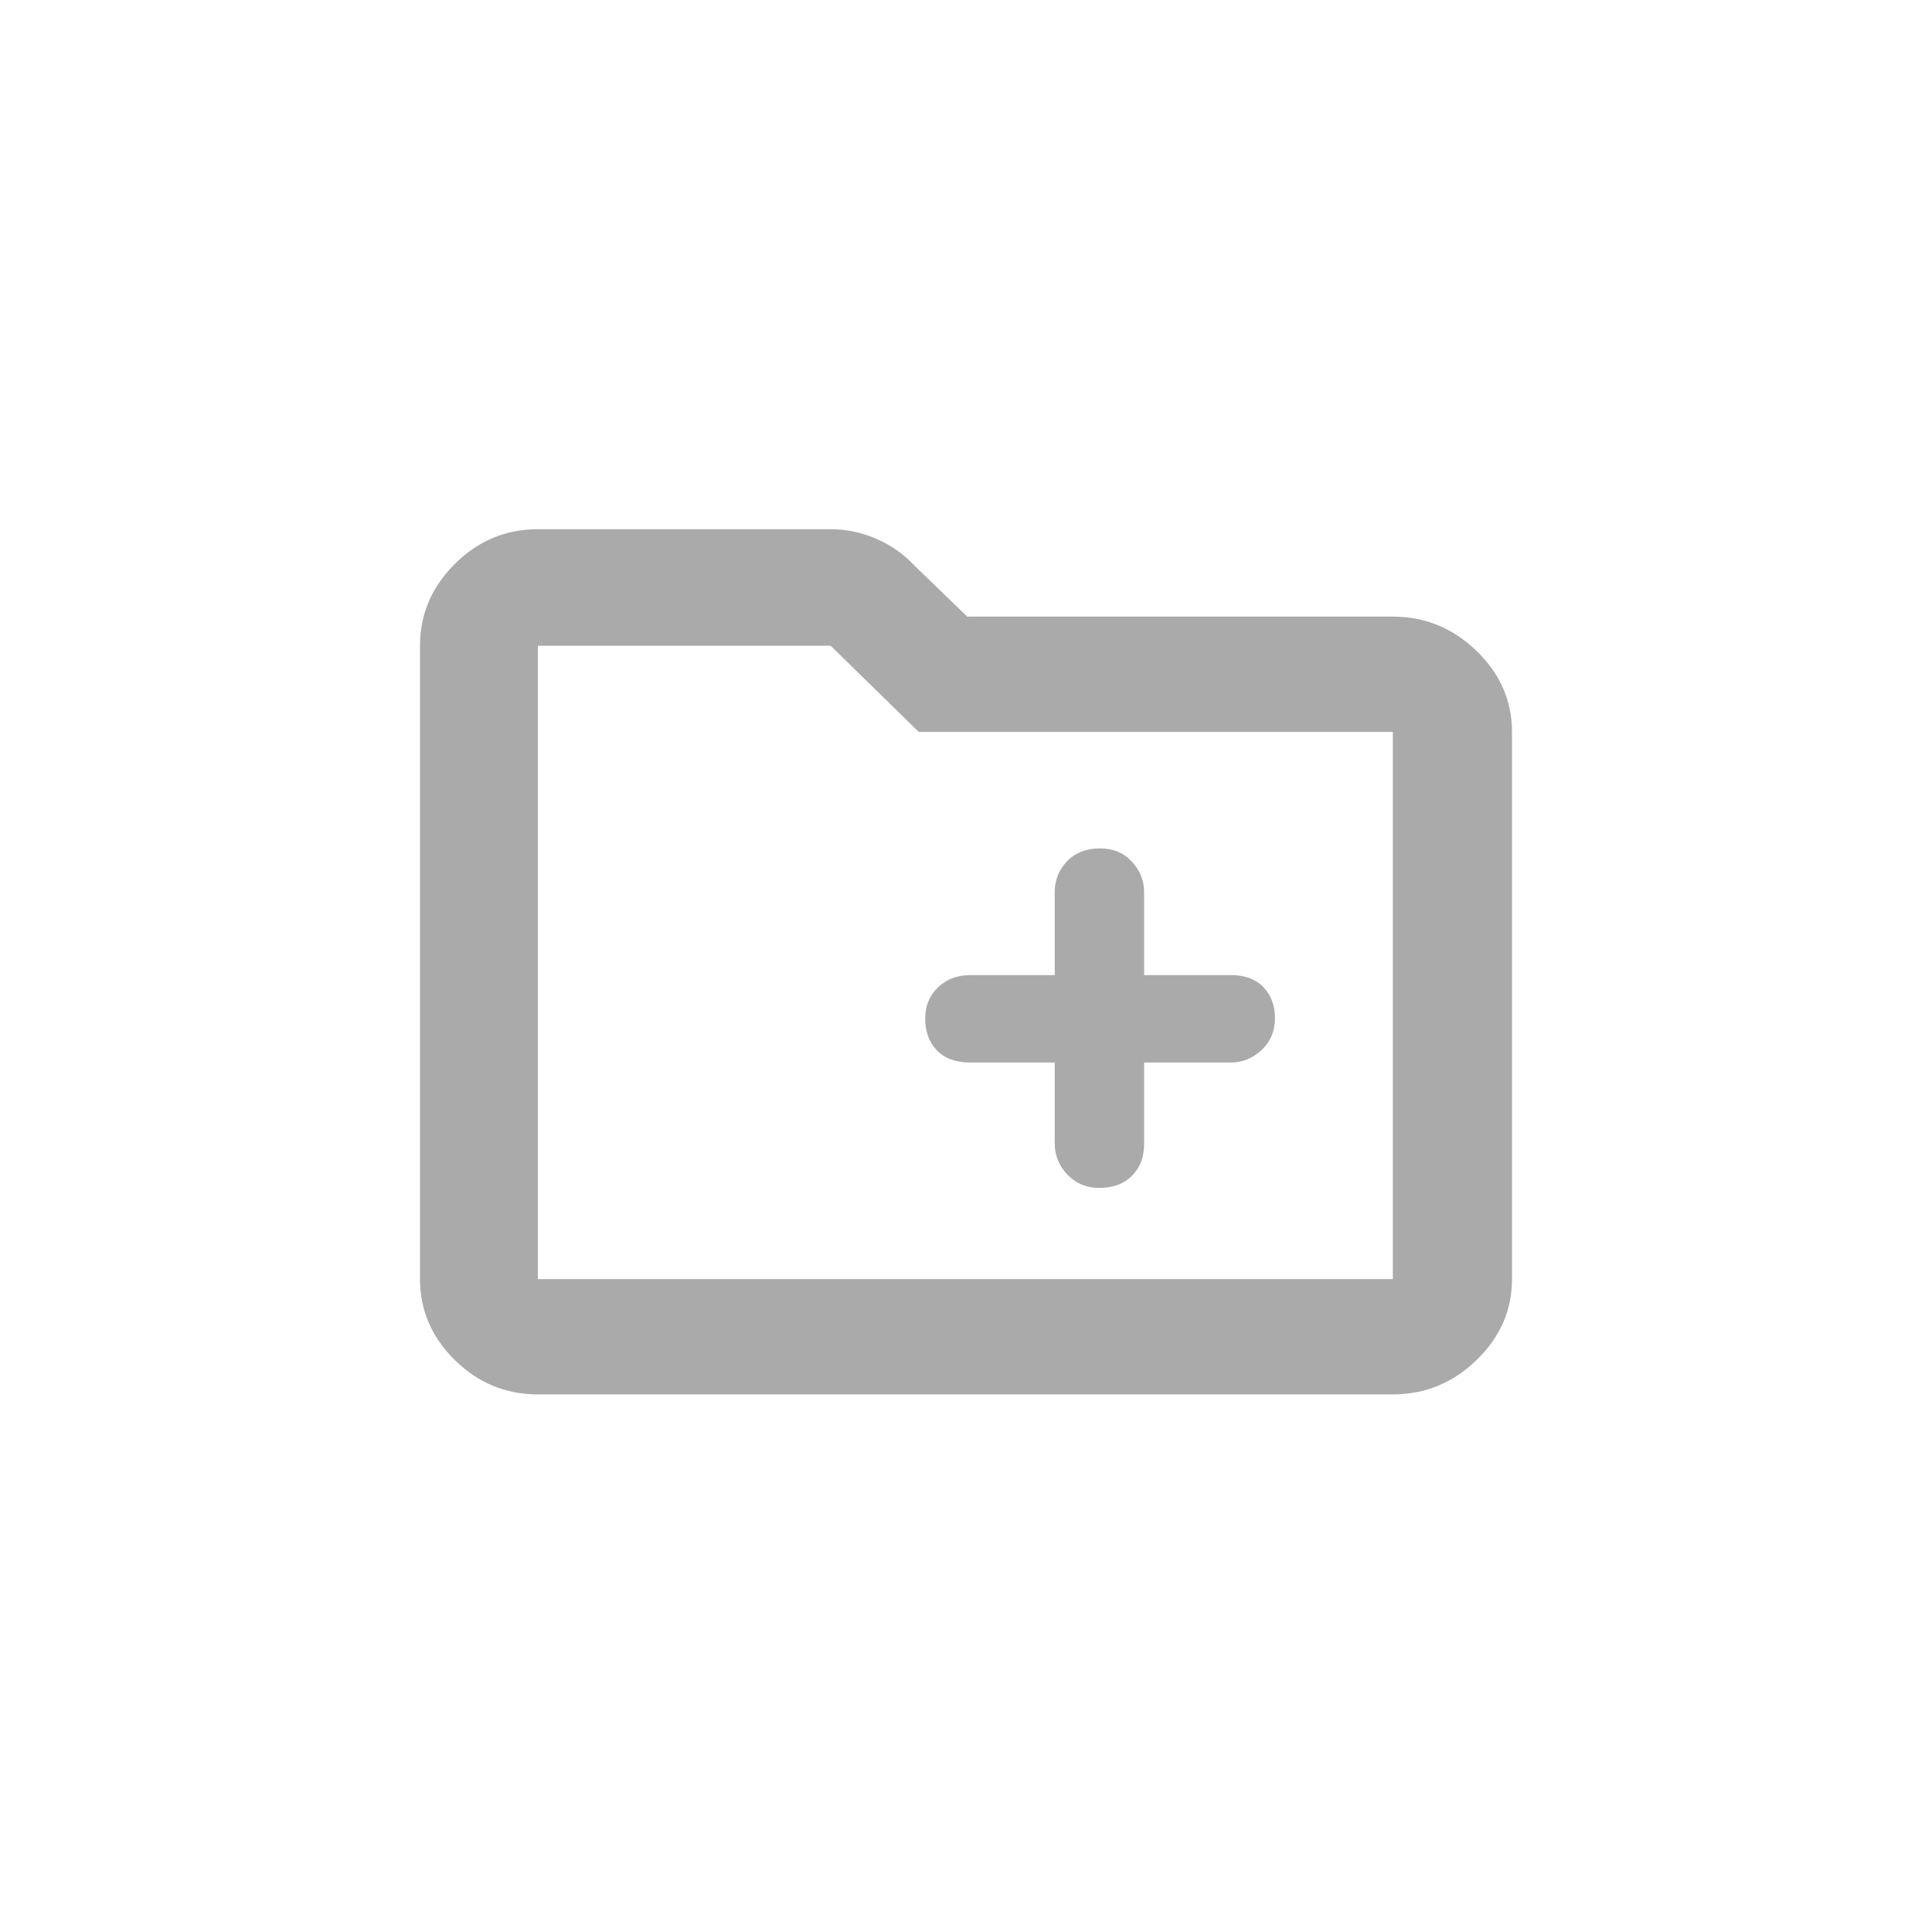
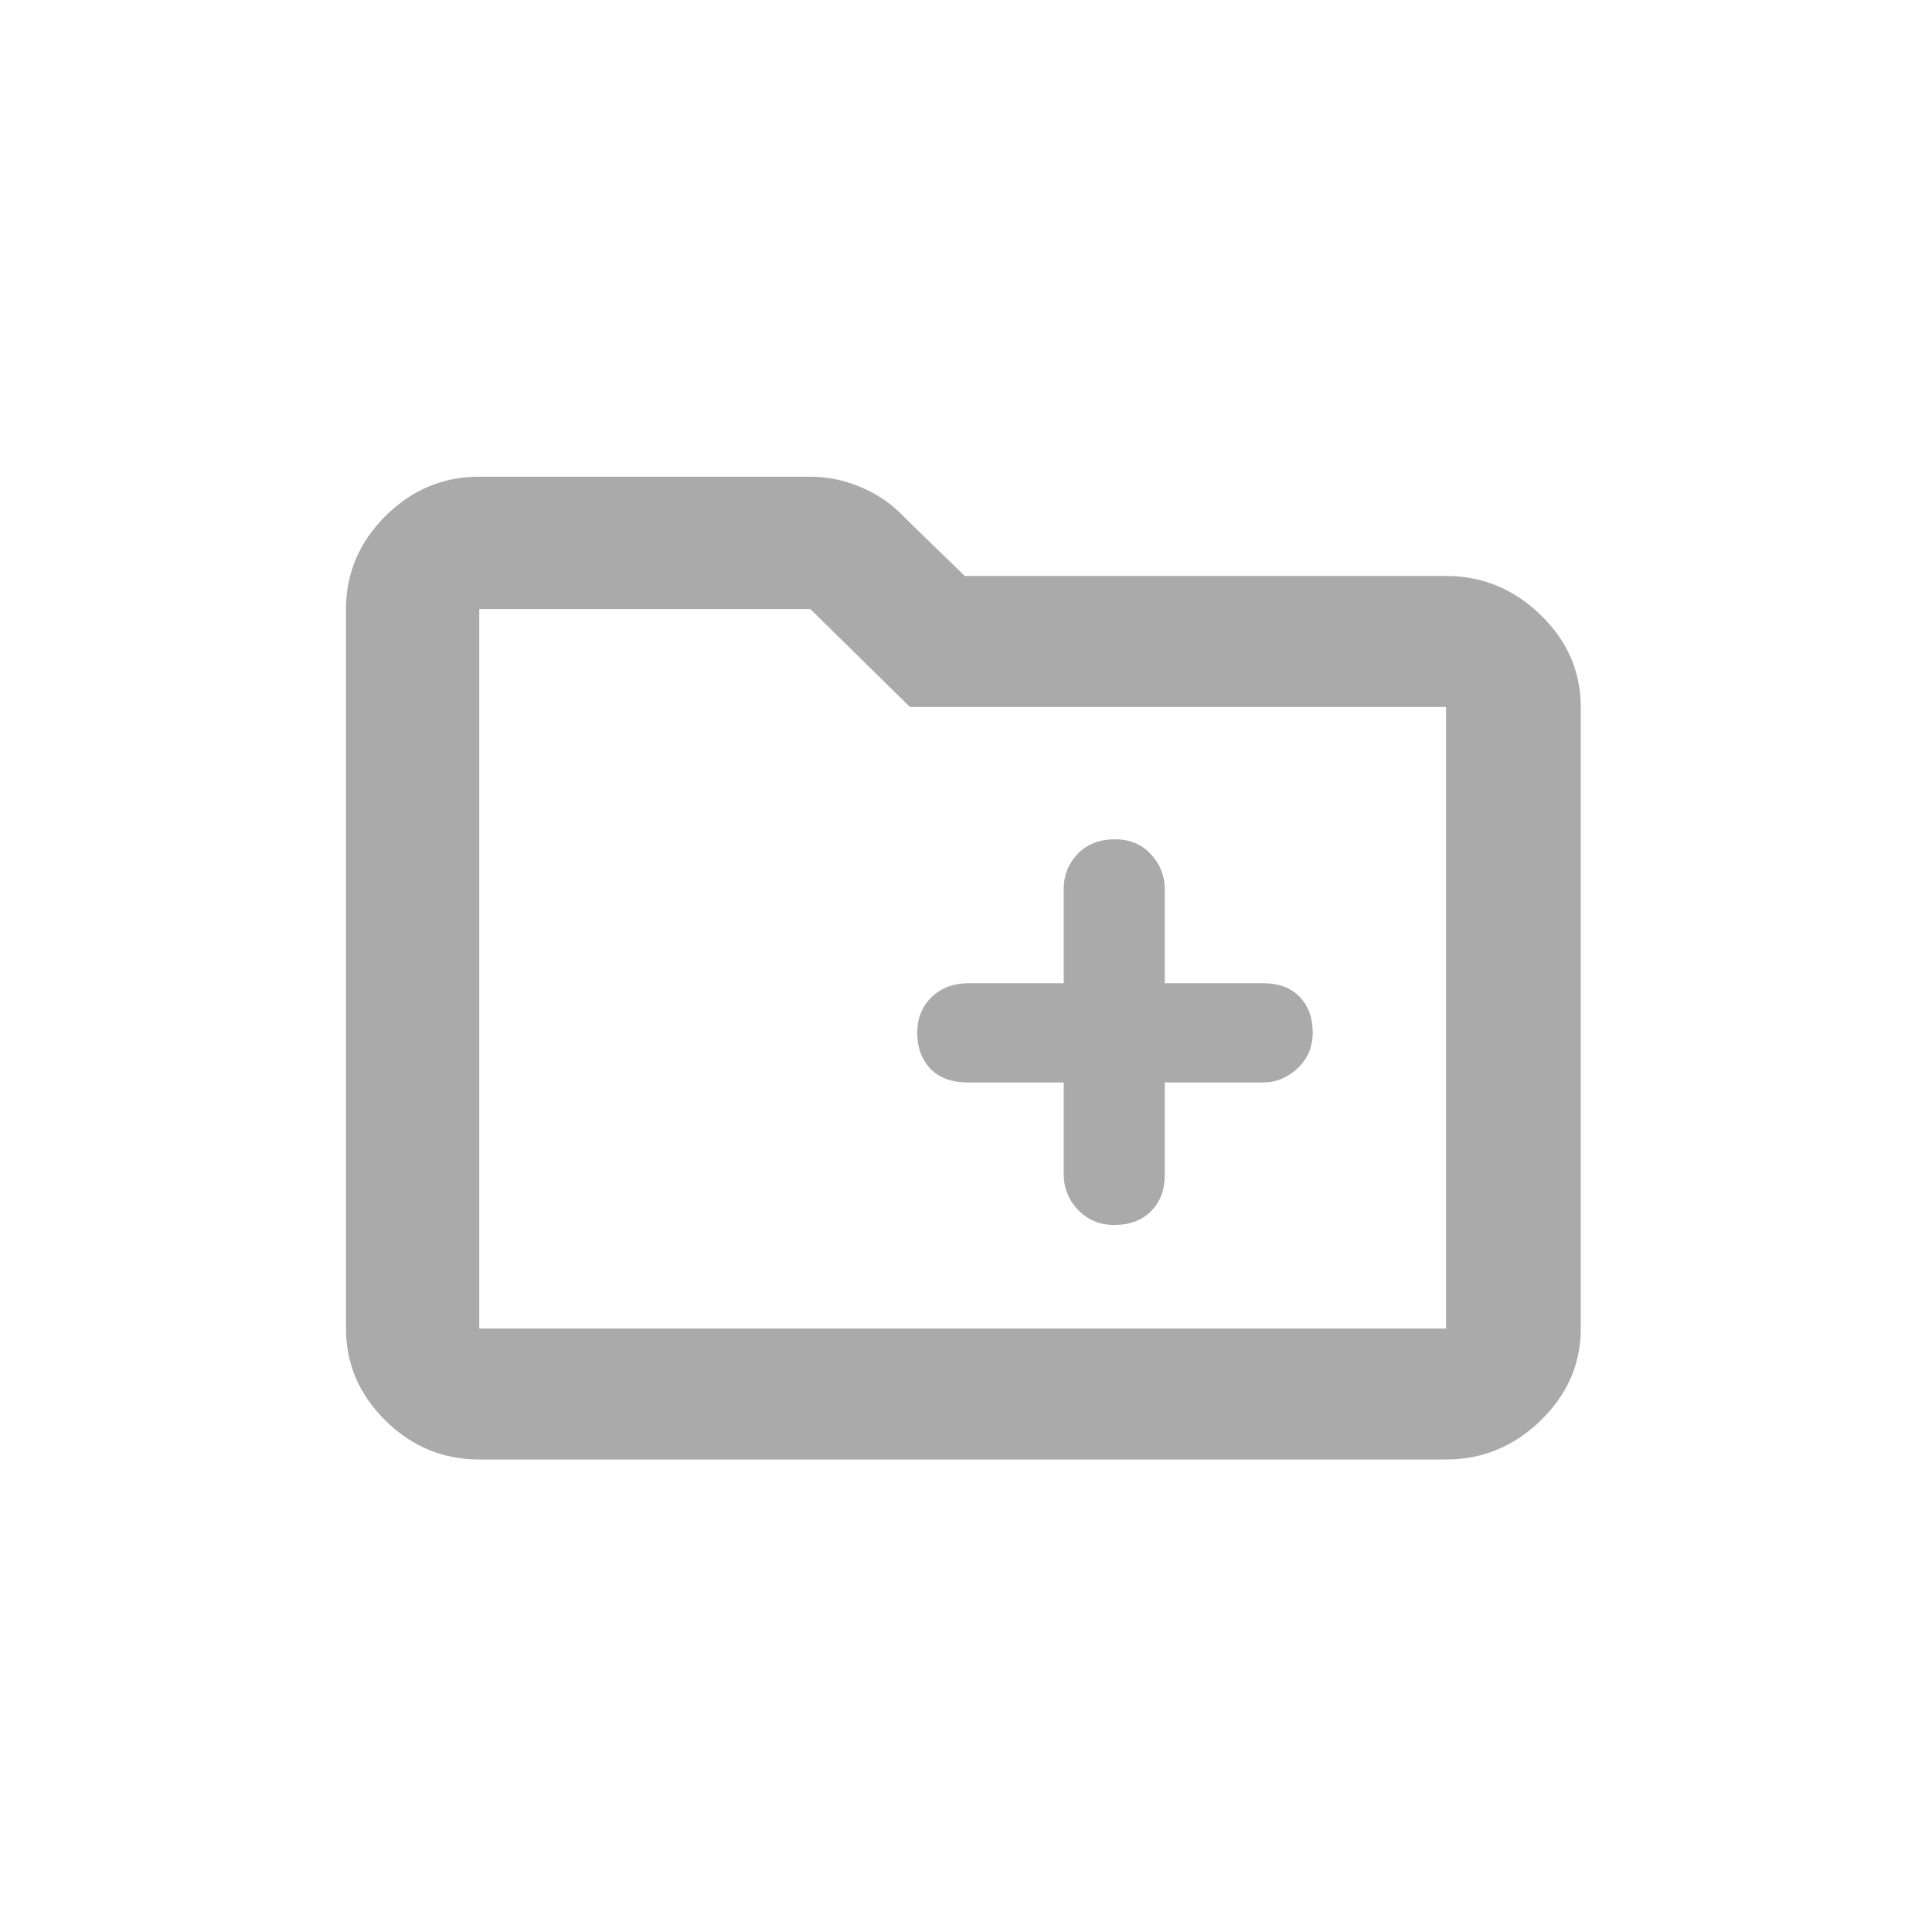
<svg xmlns="http://www.w3.org/2000/svg" width="230" height="230" viewBox="0 0 230 230" fill="none">
-   <path d="M64.033 166C60.212 166 56.917 164.638 54.15 161.915C51.383 159.19 50 155.977 50 152.277V76.874C50 73.131 51.383 69.883 54.15 67.131C56.917 64.377 60.212 63 64.033 63H98.885C100.742 63 102.548 63.379 104.305 64.137C106.061 64.896 107.549 65.929 108.768 67.236L115.147 73.406H165.813C169.64 73.406 172.961 74.767 175.776 77.491C178.592 80.215 180 83.428 180 87.129V152.277C180 155.977 178.592 159.19 175.776 161.915C172.961 164.638 169.64 166 165.813 166H64.033ZM64.033 152.277H165.813V87.129H109.371L98.885 76.874H64.033V152.277ZM125.563 126.489V136.08C125.563 137.543 126.07 138.799 127.084 139.847C128.098 140.895 129.357 141.419 130.862 141.419C132.511 141.419 133.814 140.935 134.77 139.966C135.726 138.999 136.204 137.739 136.204 136.186V126.489H146.522C147.907 126.489 149.129 125.993 150.189 125.002C151.249 124.011 151.779 122.754 151.779 121.232C151.779 119.71 151.321 118.471 150.405 117.516C149.489 116.561 148.2 116.083 146.536 116.083H136.204V106.206C136.204 104.844 135.721 103.637 134.754 102.583C133.788 101.53 132.524 101.003 130.962 101.003C129.313 101.003 128.001 101.515 127.025 102.538C126.051 103.562 125.563 104.784 125.563 106.206V116.083H115.537C113.961 116.083 112.668 116.57 111.658 117.543C110.648 118.515 110.142 119.763 110.142 121.285C110.142 122.807 110.601 124.055 111.518 125.029C112.436 126.002 113.777 126.489 115.54 126.489H125.563Z" fill="#AAAAAA" />
+   <path d="M57.056 173.75C52.735 173.75 49.01 172.203 45.88 169.109C42.752 166.015 41.188 162.365 41.188 158.161V72.51C41.188 68.258 42.752 64.569 45.88 61.442C49.01 58.314 52.735 56.75 57.056 56.75H96.465C98.565 56.75 100.608 57.181 102.594 58.042C104.58 58.904 106.262 60.077 107.641 61.562L114.853 68.57H172.145C176.473 68.57 180.228 70.117 183.411 73.21C186.595 76.305 188.187 79.955 188.187 84.159V158.161C188.187 162.365 186.595 166.015 183.411 169.109C180.228 172.203 176.473 173.75 172.145 173.75H57.056ZM57.056 158.161H172.145V84.159H108.323L96.465 72.51H57.056V158.161ZM126.632 128.869V139.763C126.632 141.425 127.205 142.851 128.352 144.043C129.498 145.233 130.922 145.828 132.624 145.828C134.489 145.828 135.962 145.278 137.043 144.178C138.124 143.079 138.664 141.648 138.664 139.883V128.869H150.332C151.898 128.869 153.28 128.306 154.479 127.18C155.677 126.054 156.276 124.626 156.276 122.897C156.276 121.168 155.759 119.761 154.723 118.676C153.687 117.591 152.229 117.049 150.348 117.049H138.664V105.828C138.664 104.282 138.118 102.91 137.025 101.714C135.932 100.517 134.503 99.918 132.737 99.918C130.873 99.918 129.389 100.5 128.285 101.662C127.183 102.825 126.632 104.214 126.632 105.828V117.049H115.294C113.512 117.049 112.05 117.601 110.909 118.707C109.766 119.811 109.195 121.228 109.195 122.957C109.195 124.686 109.713 126.104 110.75 127.21C111.788 128.316 113.304 128.869 115.298 128.869H126.632Z" fill="#AAAAAA" />
</svg>
